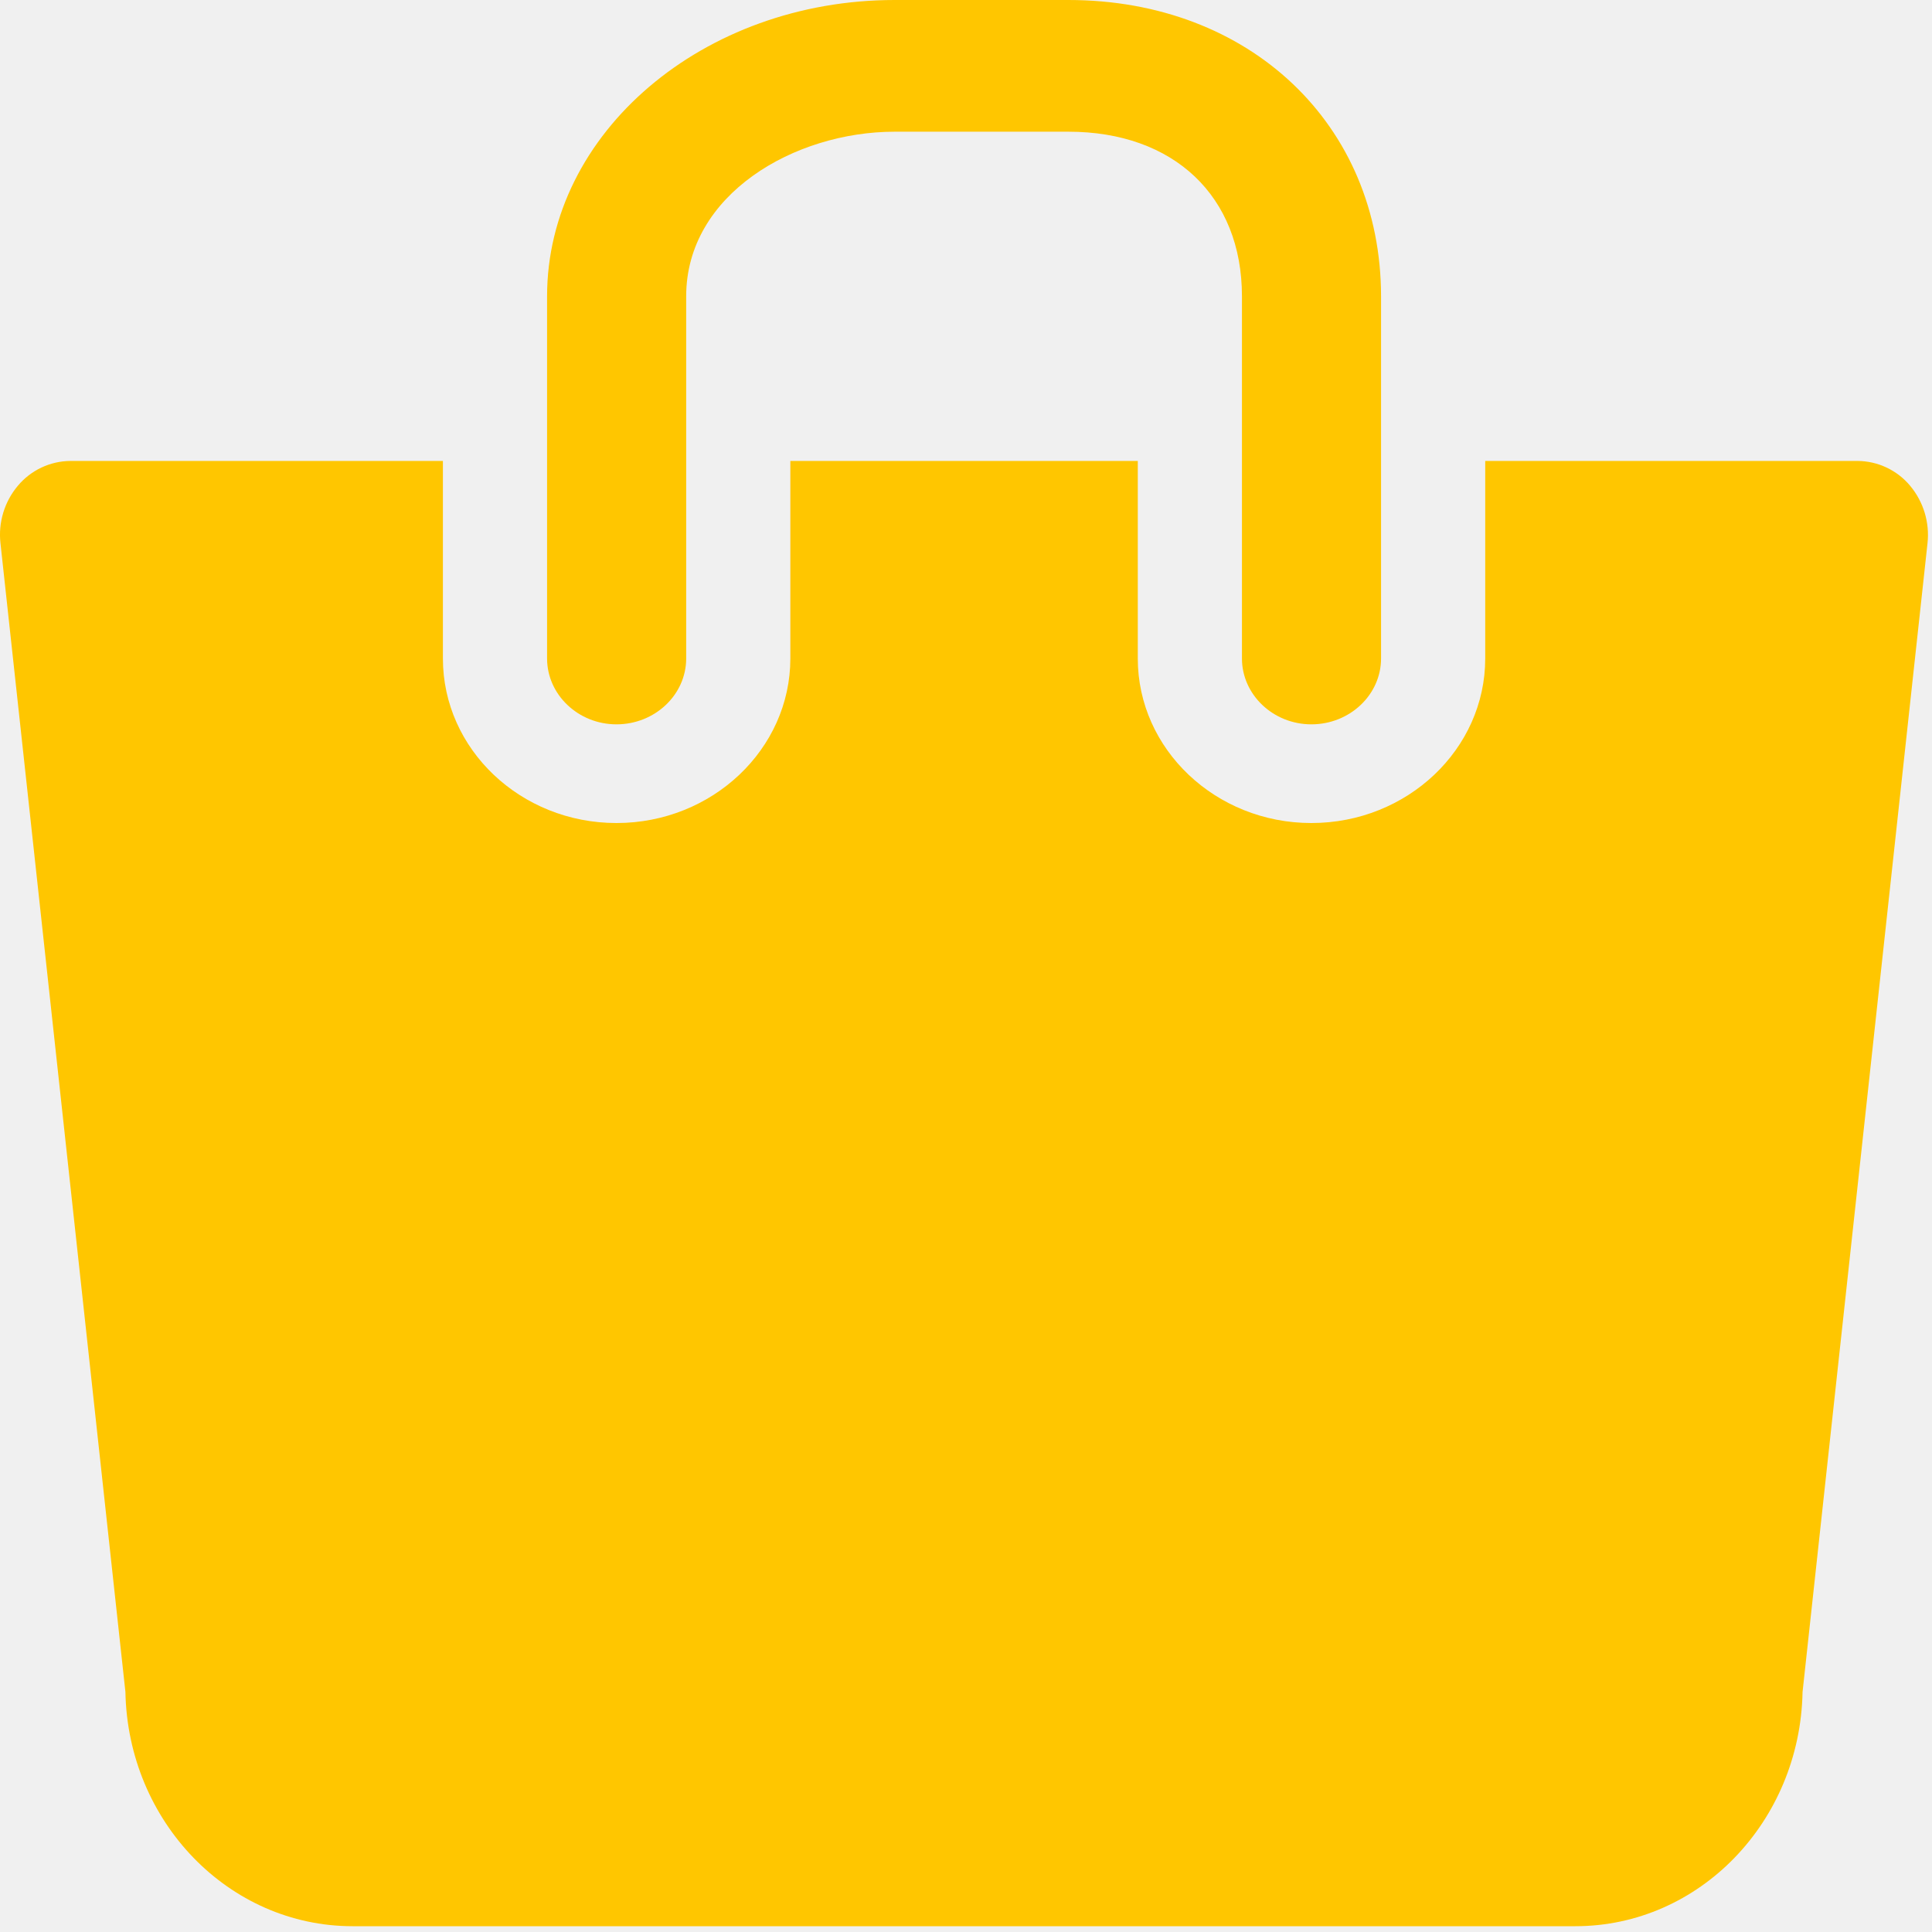
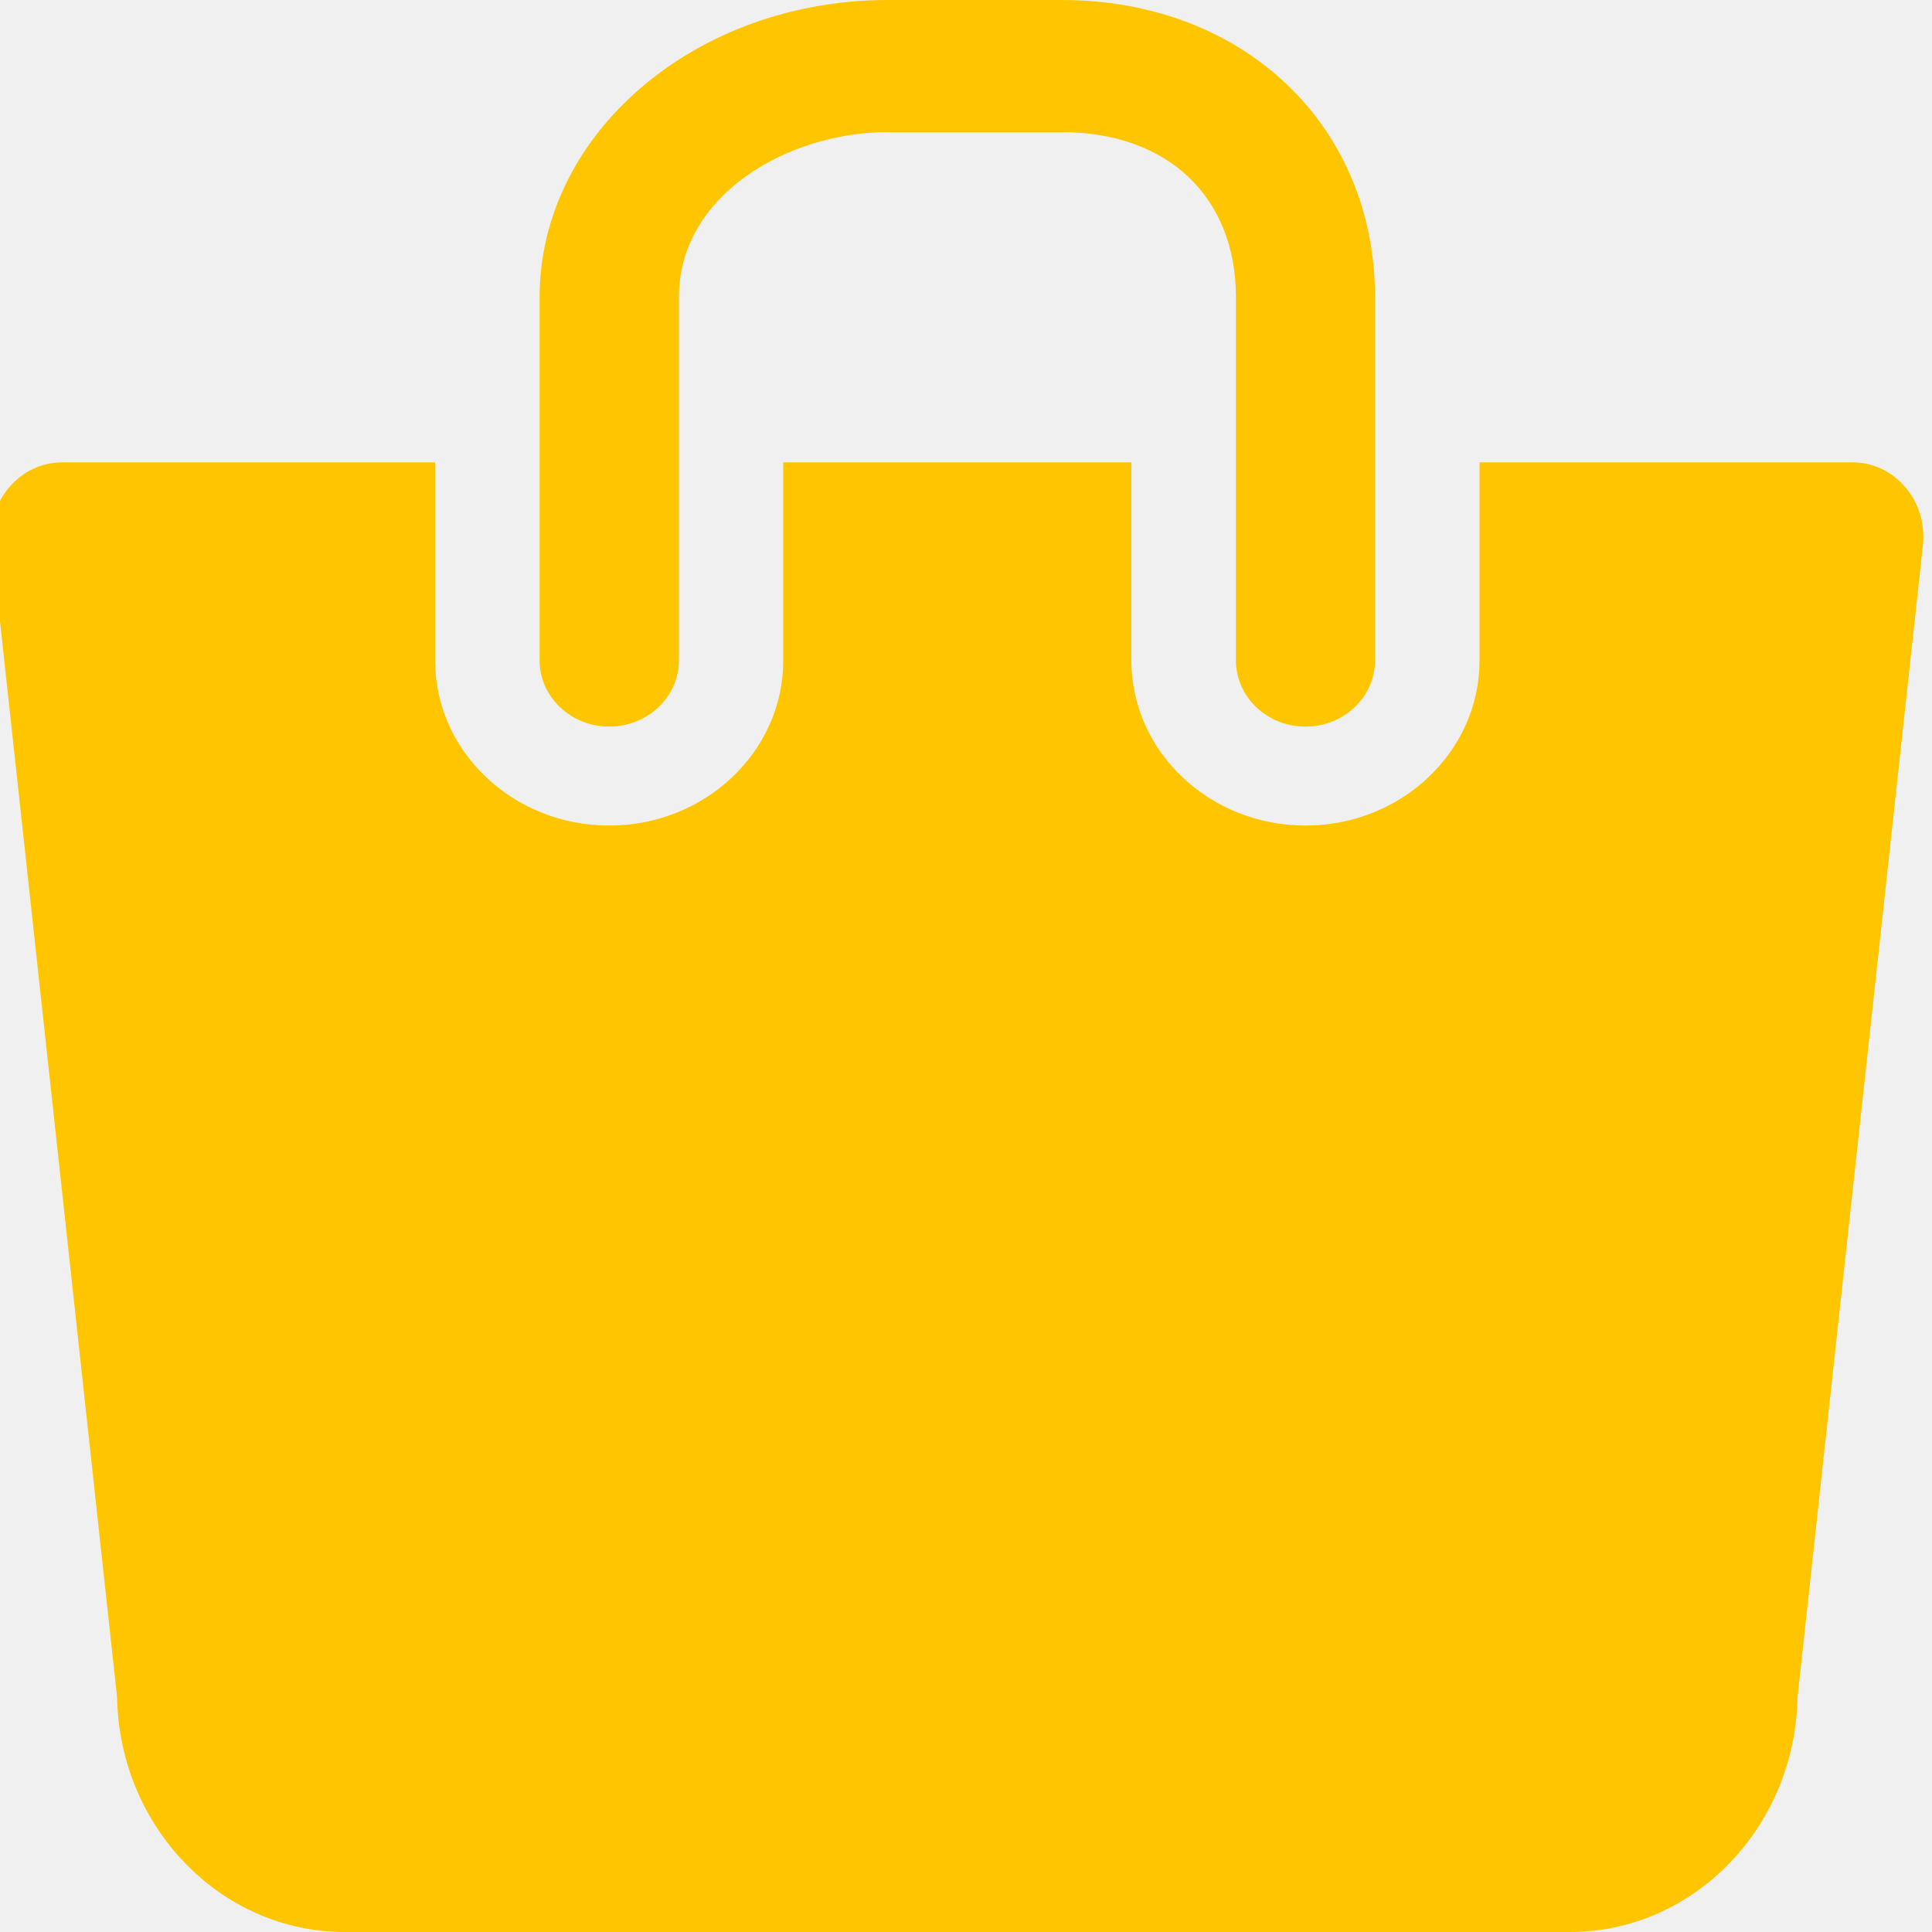
- <svg xmlns="http://www.w3.org/2000/svg" width="12" height="12" fill="#ffc600">
-   <path d="M11.864 3.017a.429.429 0 0 0-.327-.154H9.225V4.09c0 .563-.484 1.022-1.08 1.022-.594 0-1.078-.458-1.078-1.022V2.863H4.909V4.09c0 .563-.485 1.022-1.08 1.022-.595 0-1.078-.458-1.078-1.022V2.863H.438a.43.43 0 0 0-.327.154.472.472 0 0 0-.108.358l.776 7.134c.015.806.642 1.455 1.411 1.455h7.595c.77 0 1.396-.649 1.411-1.455l.776-7.134a.476.476 0 0 0-.108-.358z" />
-   <path d="M3.829 4.499c.239 0 .433-.184.433-.409V1.84c0-.632.672-1.022 1.295-1.022h1.079c.655 0 1.078.401 1.078 1.022v2.25c0 .225.194.409.431.409.239 0 .433-.184.433-.409V1.84C8.577.773 7.761 0 6.636 0H5.557c-1.19 0-2.159.826-2.159 1.84v2.25c0 .225.194.409.431.409z" />
+ <svg xmlns="http://www.w3.org/2000/svg" width="10" height="10" viewBox="0 0 10 10" fill="none">
+   <g clip-path="url(#clip0)">
+     <path d="M9.862 2.522C9.793 2.44 9.693 2.393 9.589 2.393H7.658V3.419C7.658 3.89 7.254 4.273 6.757 4.273C6.26 4.273 5.856 3.89 5.856 3.419V2.393H4.054V3.419C4.054 3.89 3.65 4.273 3.153 4.273C2.656 4.273 2.252 3.89 2.252 3.419V2.393H0.321C0.217 2.393 0.117 2.44 0.048 2.522C-0.022 2.603 -0.054 2.712 -0.043 2.821L0.606 8.785C0.618 9.457 1.142 10 1.784 10H8.126C8.768 10 9.292 9.457 9.304 8.784L9.953 2.821C9.964 2.712 9.932 2.603 9.862 2.522Z" fill="#FFC600" />
+     <path d="M3.153 3.761C3.352 3.761 3.514 3.607 3.514 3.419V1.538C3.514 1.011 4.075 0.684 4.595 0.684H5.496C6.043 0.684 6.397 1.019 6.397 1.538V3.419C6.397 3.607 6.558 3.761 6.757 3.761C6.956 3.761 7.117 3.607 7.117 3.419V1.538C7.117 0.647 6.435 0 5.496 0H4.595C3.601 0 2.793 0.69 2.793 1.538V3.419C2.793 3.607 2.955 3.761 3.153 3.761Z" fill="#FFC600" />
+   </g>
+   <defs>
+     <clipPath id="clip0">
+       <rect width="10" height="10" fill="white" />
+     </clipPath>
+   </defs>
</svg>
